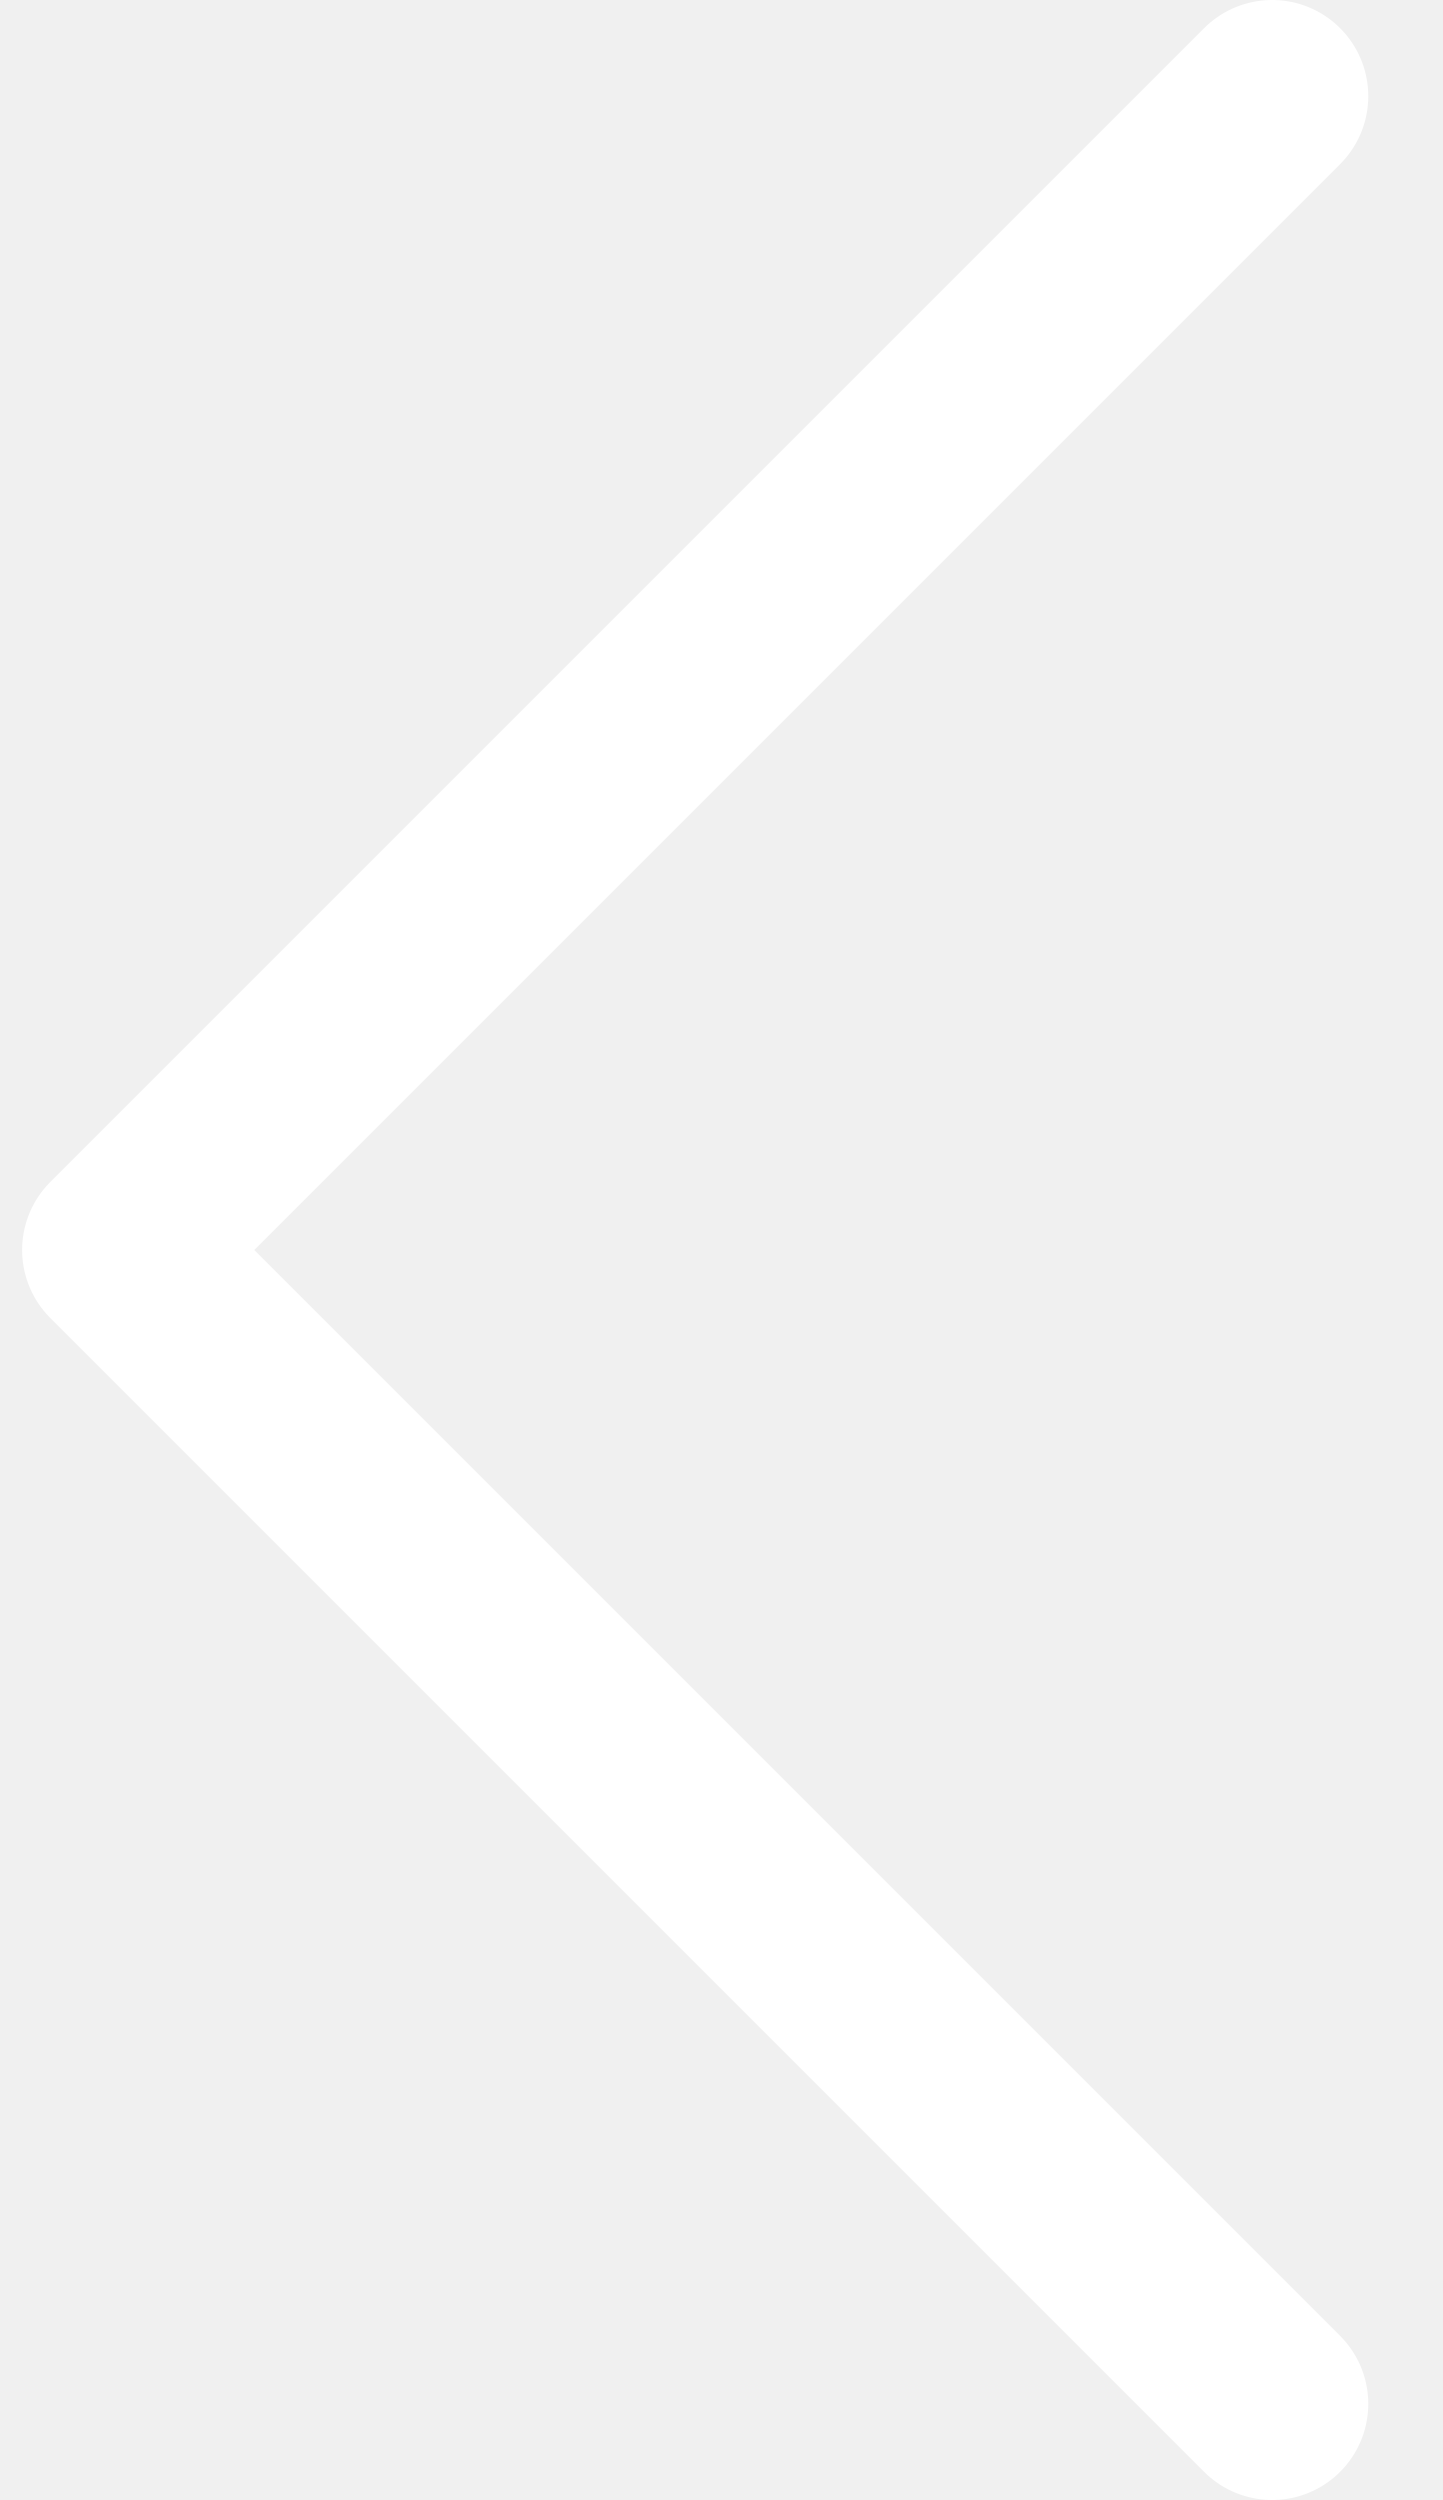
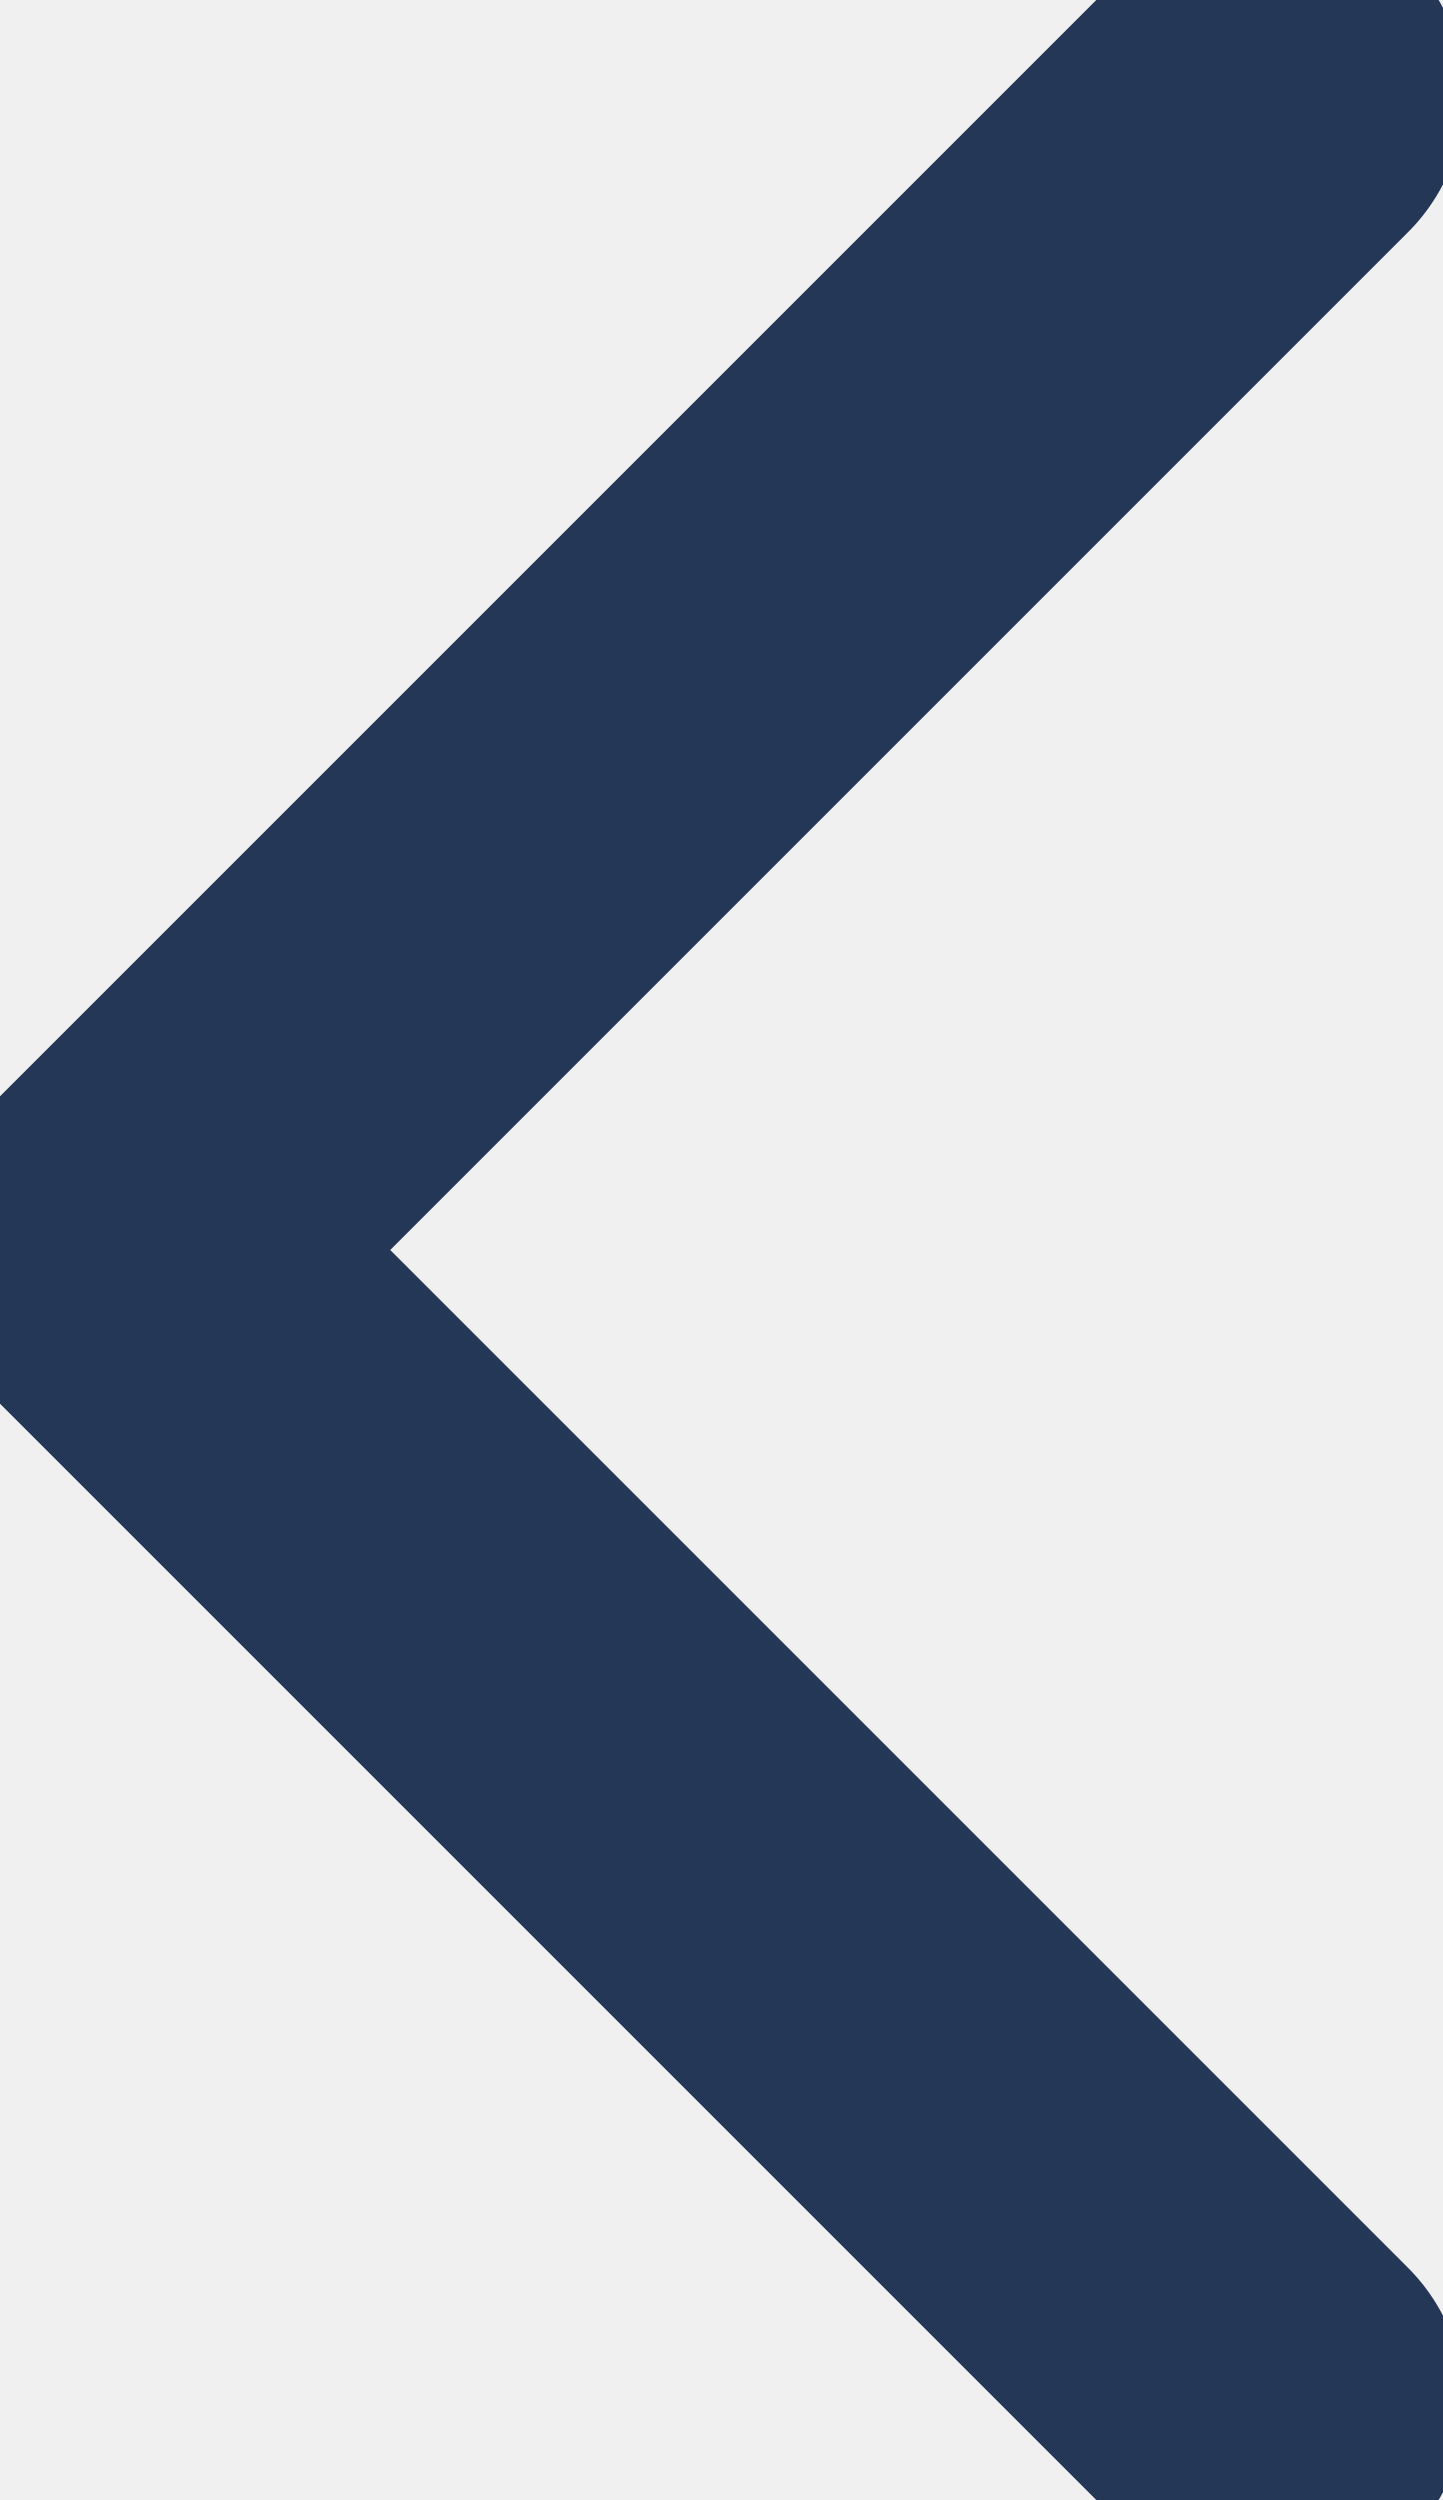
<svg xmlns="http://www.w3.org/2000/svg" width="15" height="26" viewBox="0 0 15 26" fill="none">
-   <path d="M13.23 1L1.23 13L13.23 25" stroke="white" stroke-width="2" stroke-linecap="round" stroke-linejoin="round" />
+   <path d="M13.23 1L1.23 13L13.23 25" stroke="#253757" stroke-width="4" stroke-linecap="round" stroke-linejoin="round" />
</svg>
